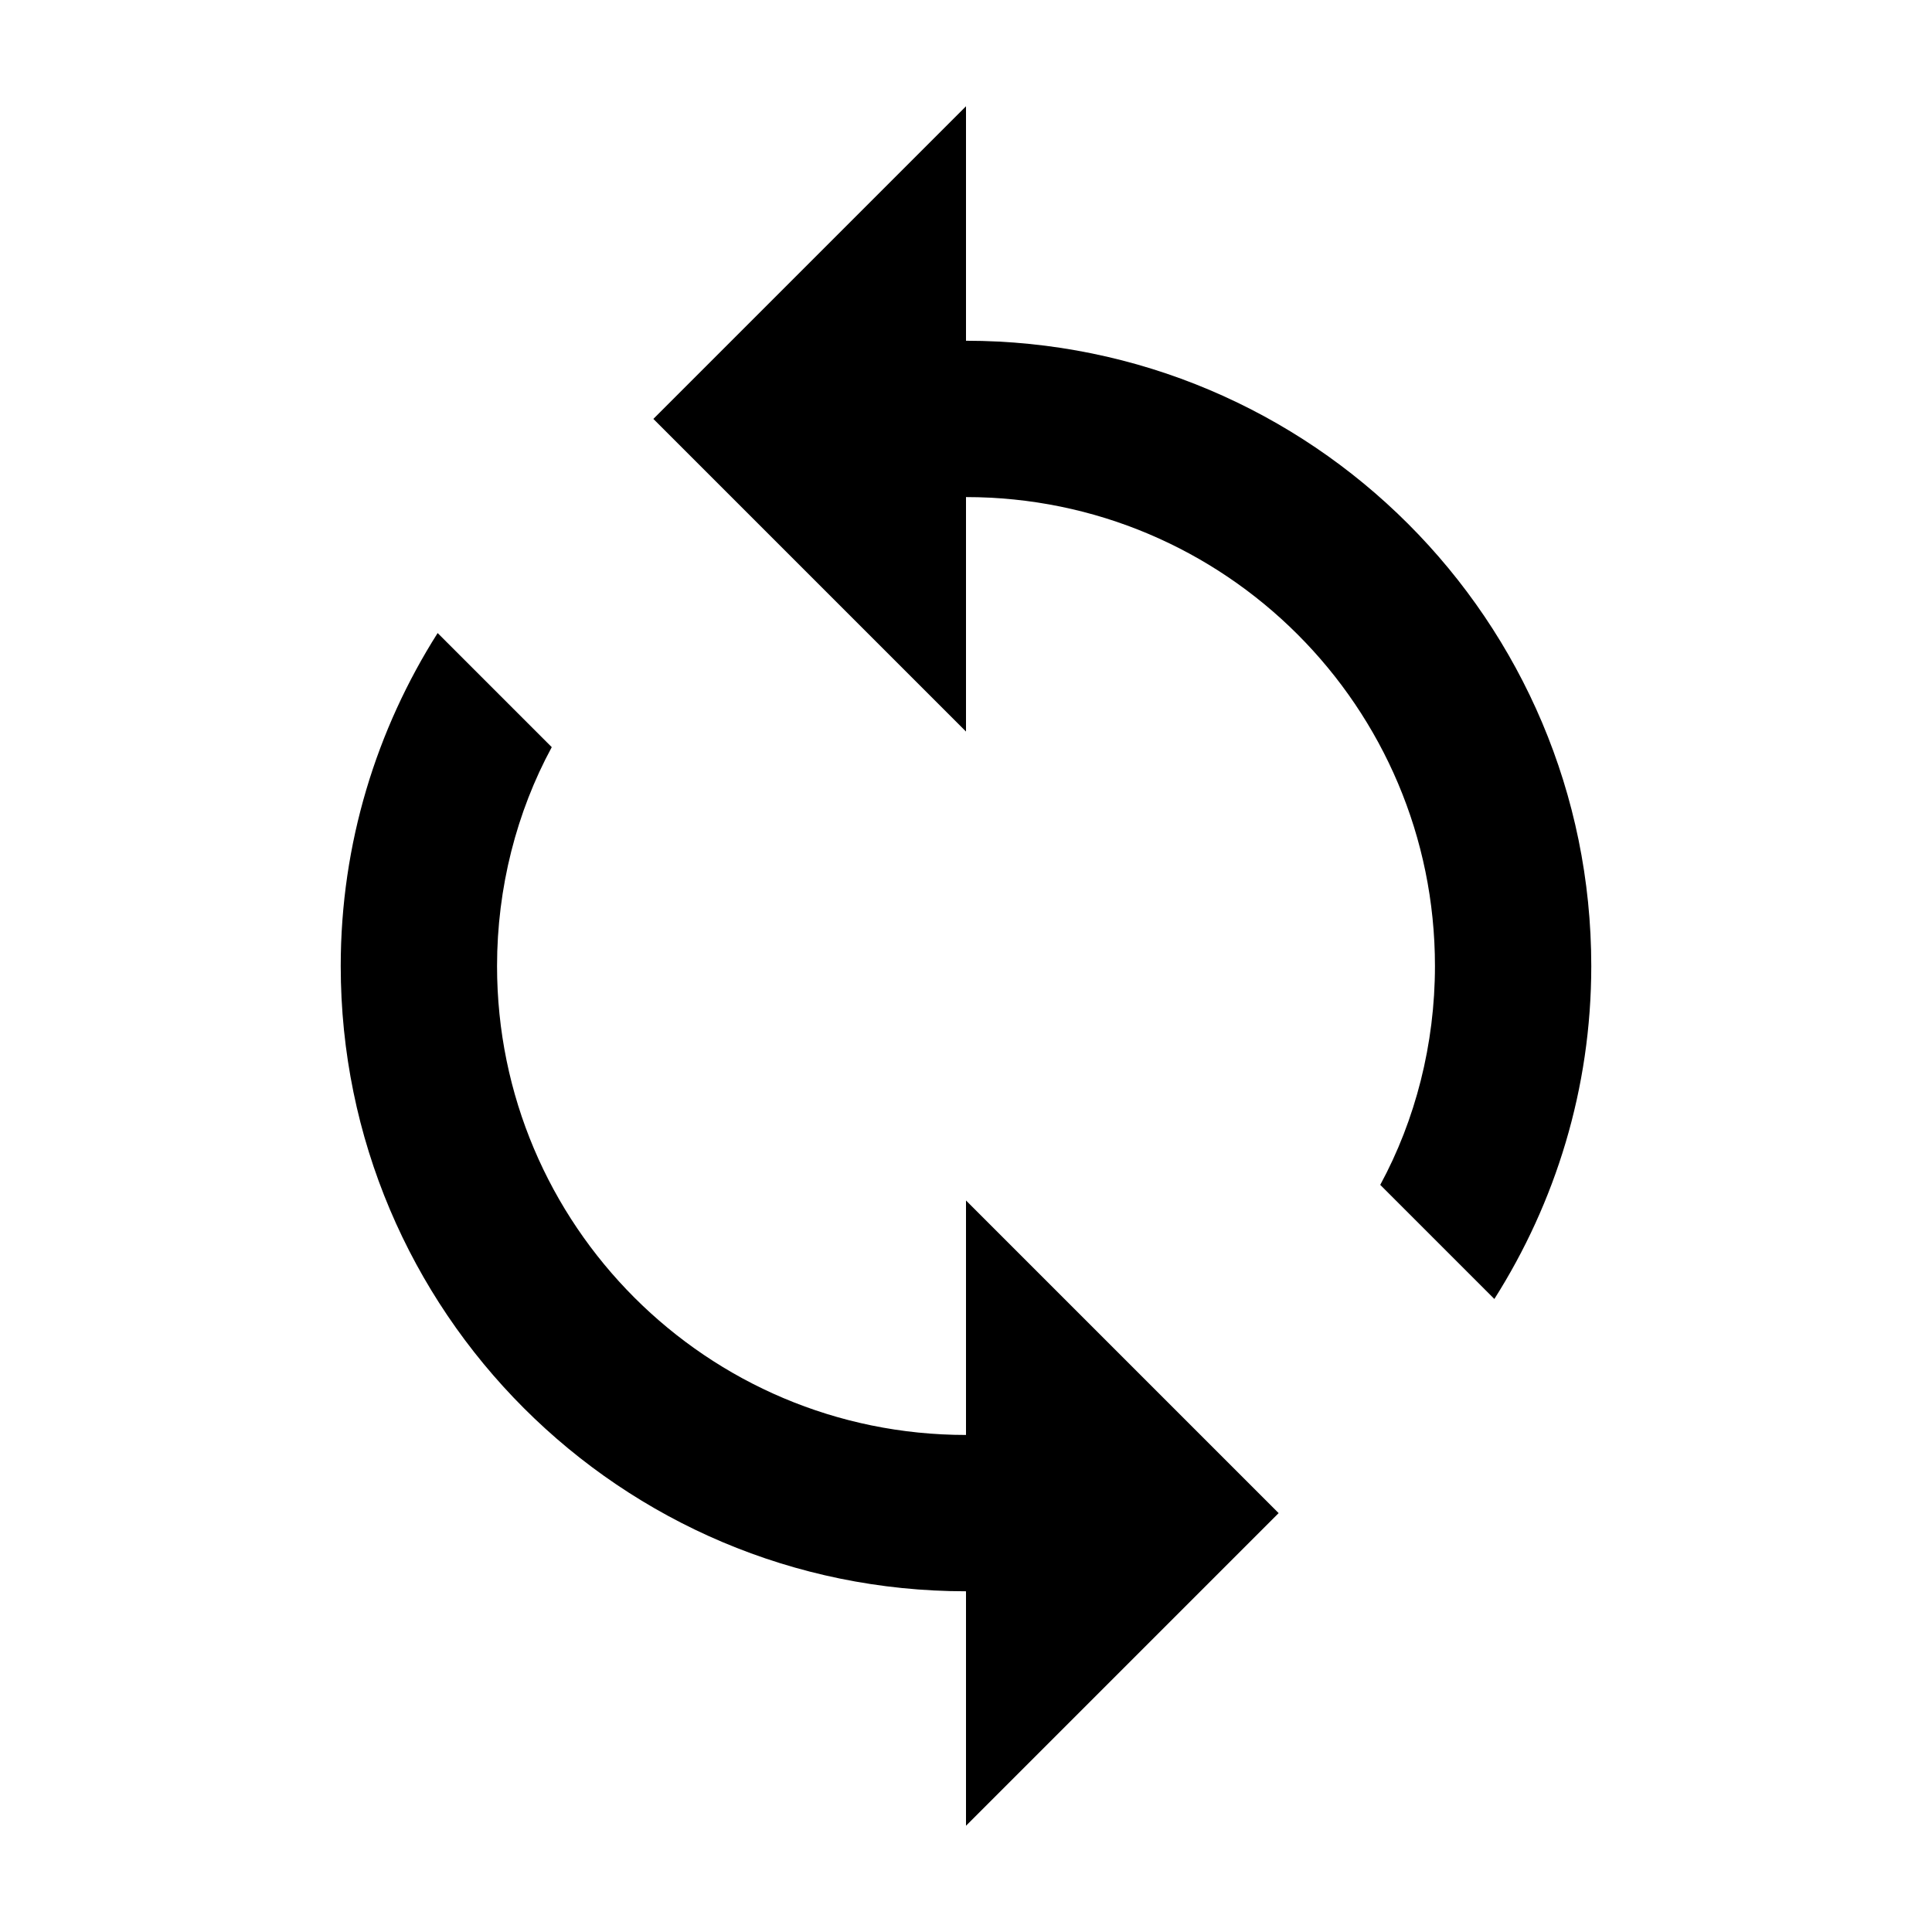
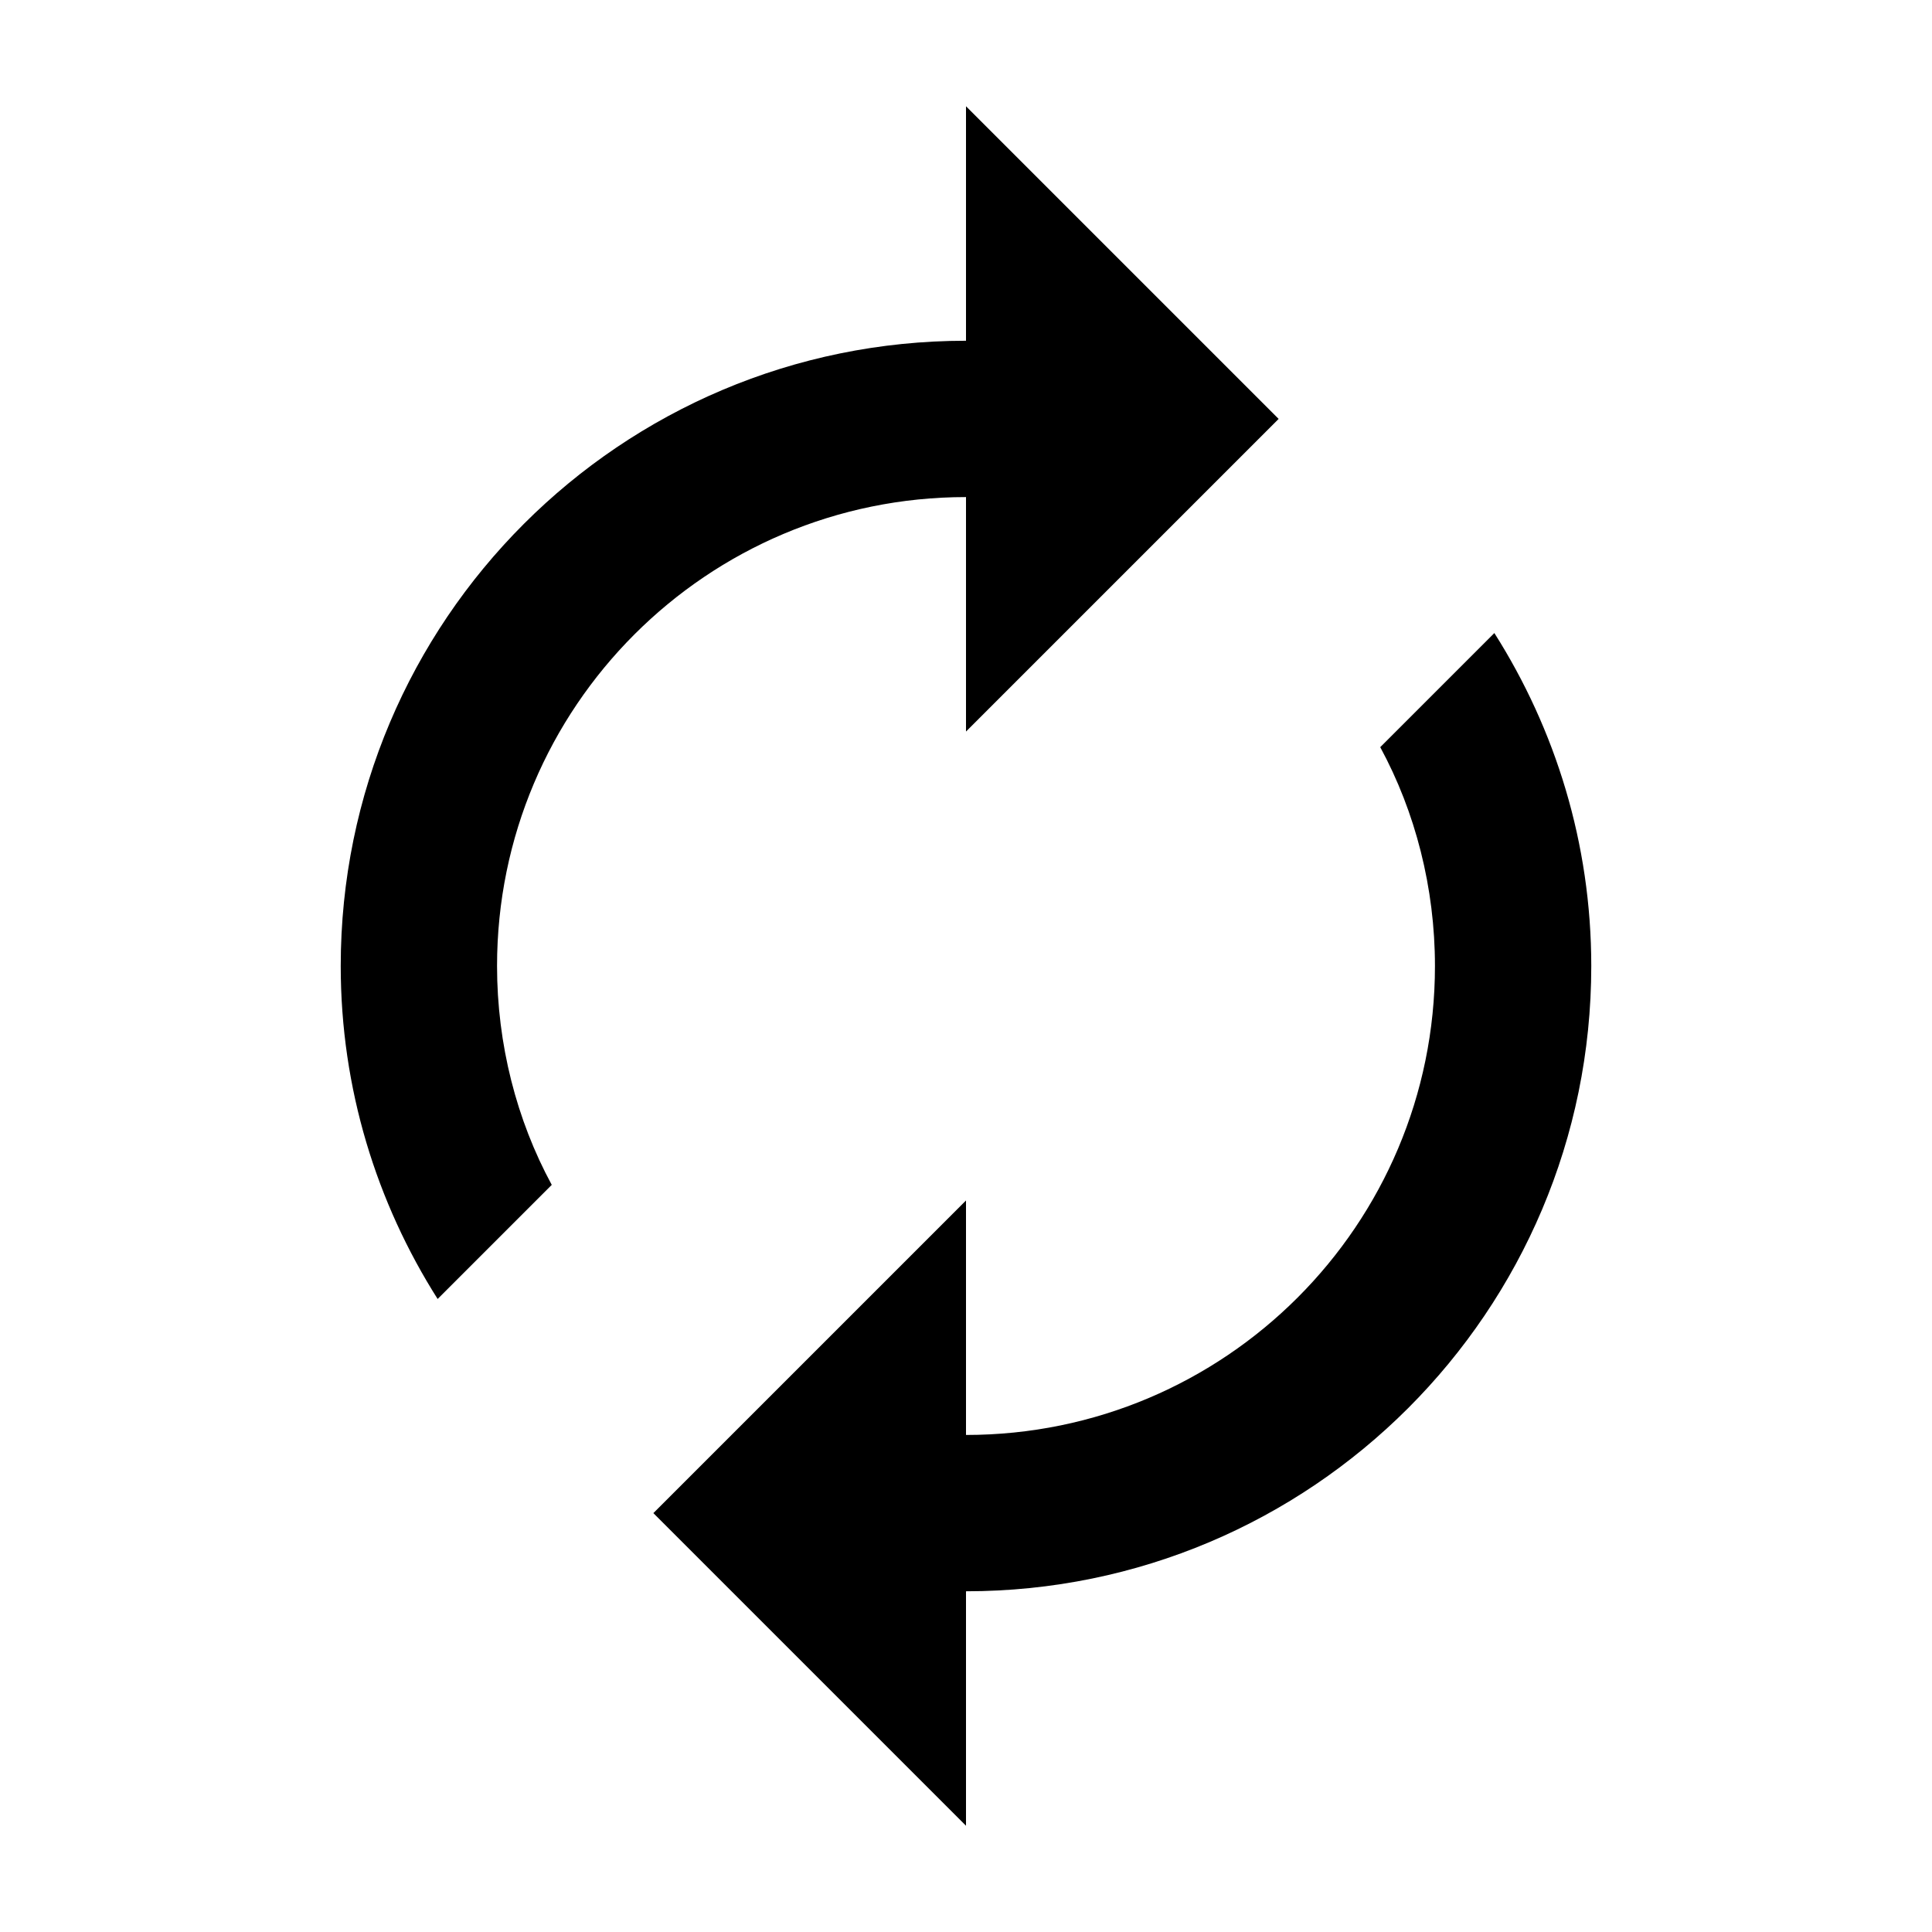
- <svg xmlns="http://www.w3.org/2000/svg" version="1.1" viewBox="0 0 1000 1000">
-   <path d="m500 742.73a242.73 242.73 0 0 1-242.73-242.73c0-40.455 10.114-79.695 28.318-113.27l-59.064-59.064c-31.555 49.759-50.164 108.82-50.164 172.34a323.64 323.64 0 0 0 323.64 323.64v121.36l161.82-161.82-161.82-161.82m0-445v-121.36l-161.82 161.82 161.82 161.82v-121.36a242.73 242.73 0 0 1 242.73 242.73c0 40.455-10.114 79.695-28.318 113.27l59.064 59.064c31.555-49.759 50.164-108.82 50.164-172.34a323.64 323.64 0 0 0-323.64-323.64z" style="stroke-width:40.454" />
+ <svg xmlns="http://www.w3.org/2000/svg" version="1.1" viewBox="0 0 1e3 1e3" xml:space="preserve">
+   <path d="m500 742.73a242.73 242.73 0 0 0 242.73-242.73c0-40.455-10.114-79.695-28.318-113.27l59.064-59.064c31.555 49.759 50.164 108.82 50.164 172.34a323.64 323.64 0 0 1-323.64 323.64v121.36l-161.82-161.82 161.82-161.82m0-445v-121.36l161.82 161.82-161.82 161.82v-121.36a242.73 242.73 0 0 0-242.73 242.73c0 40.455 10.114 79.695 28.318 113.27l-59.064 59.064c-31.555-49.759-50.164-108.82-50.164-172.34a323.64 323.64 0 0 1 323.64-323.64z" stroke-width="40.454" />
</svg>
